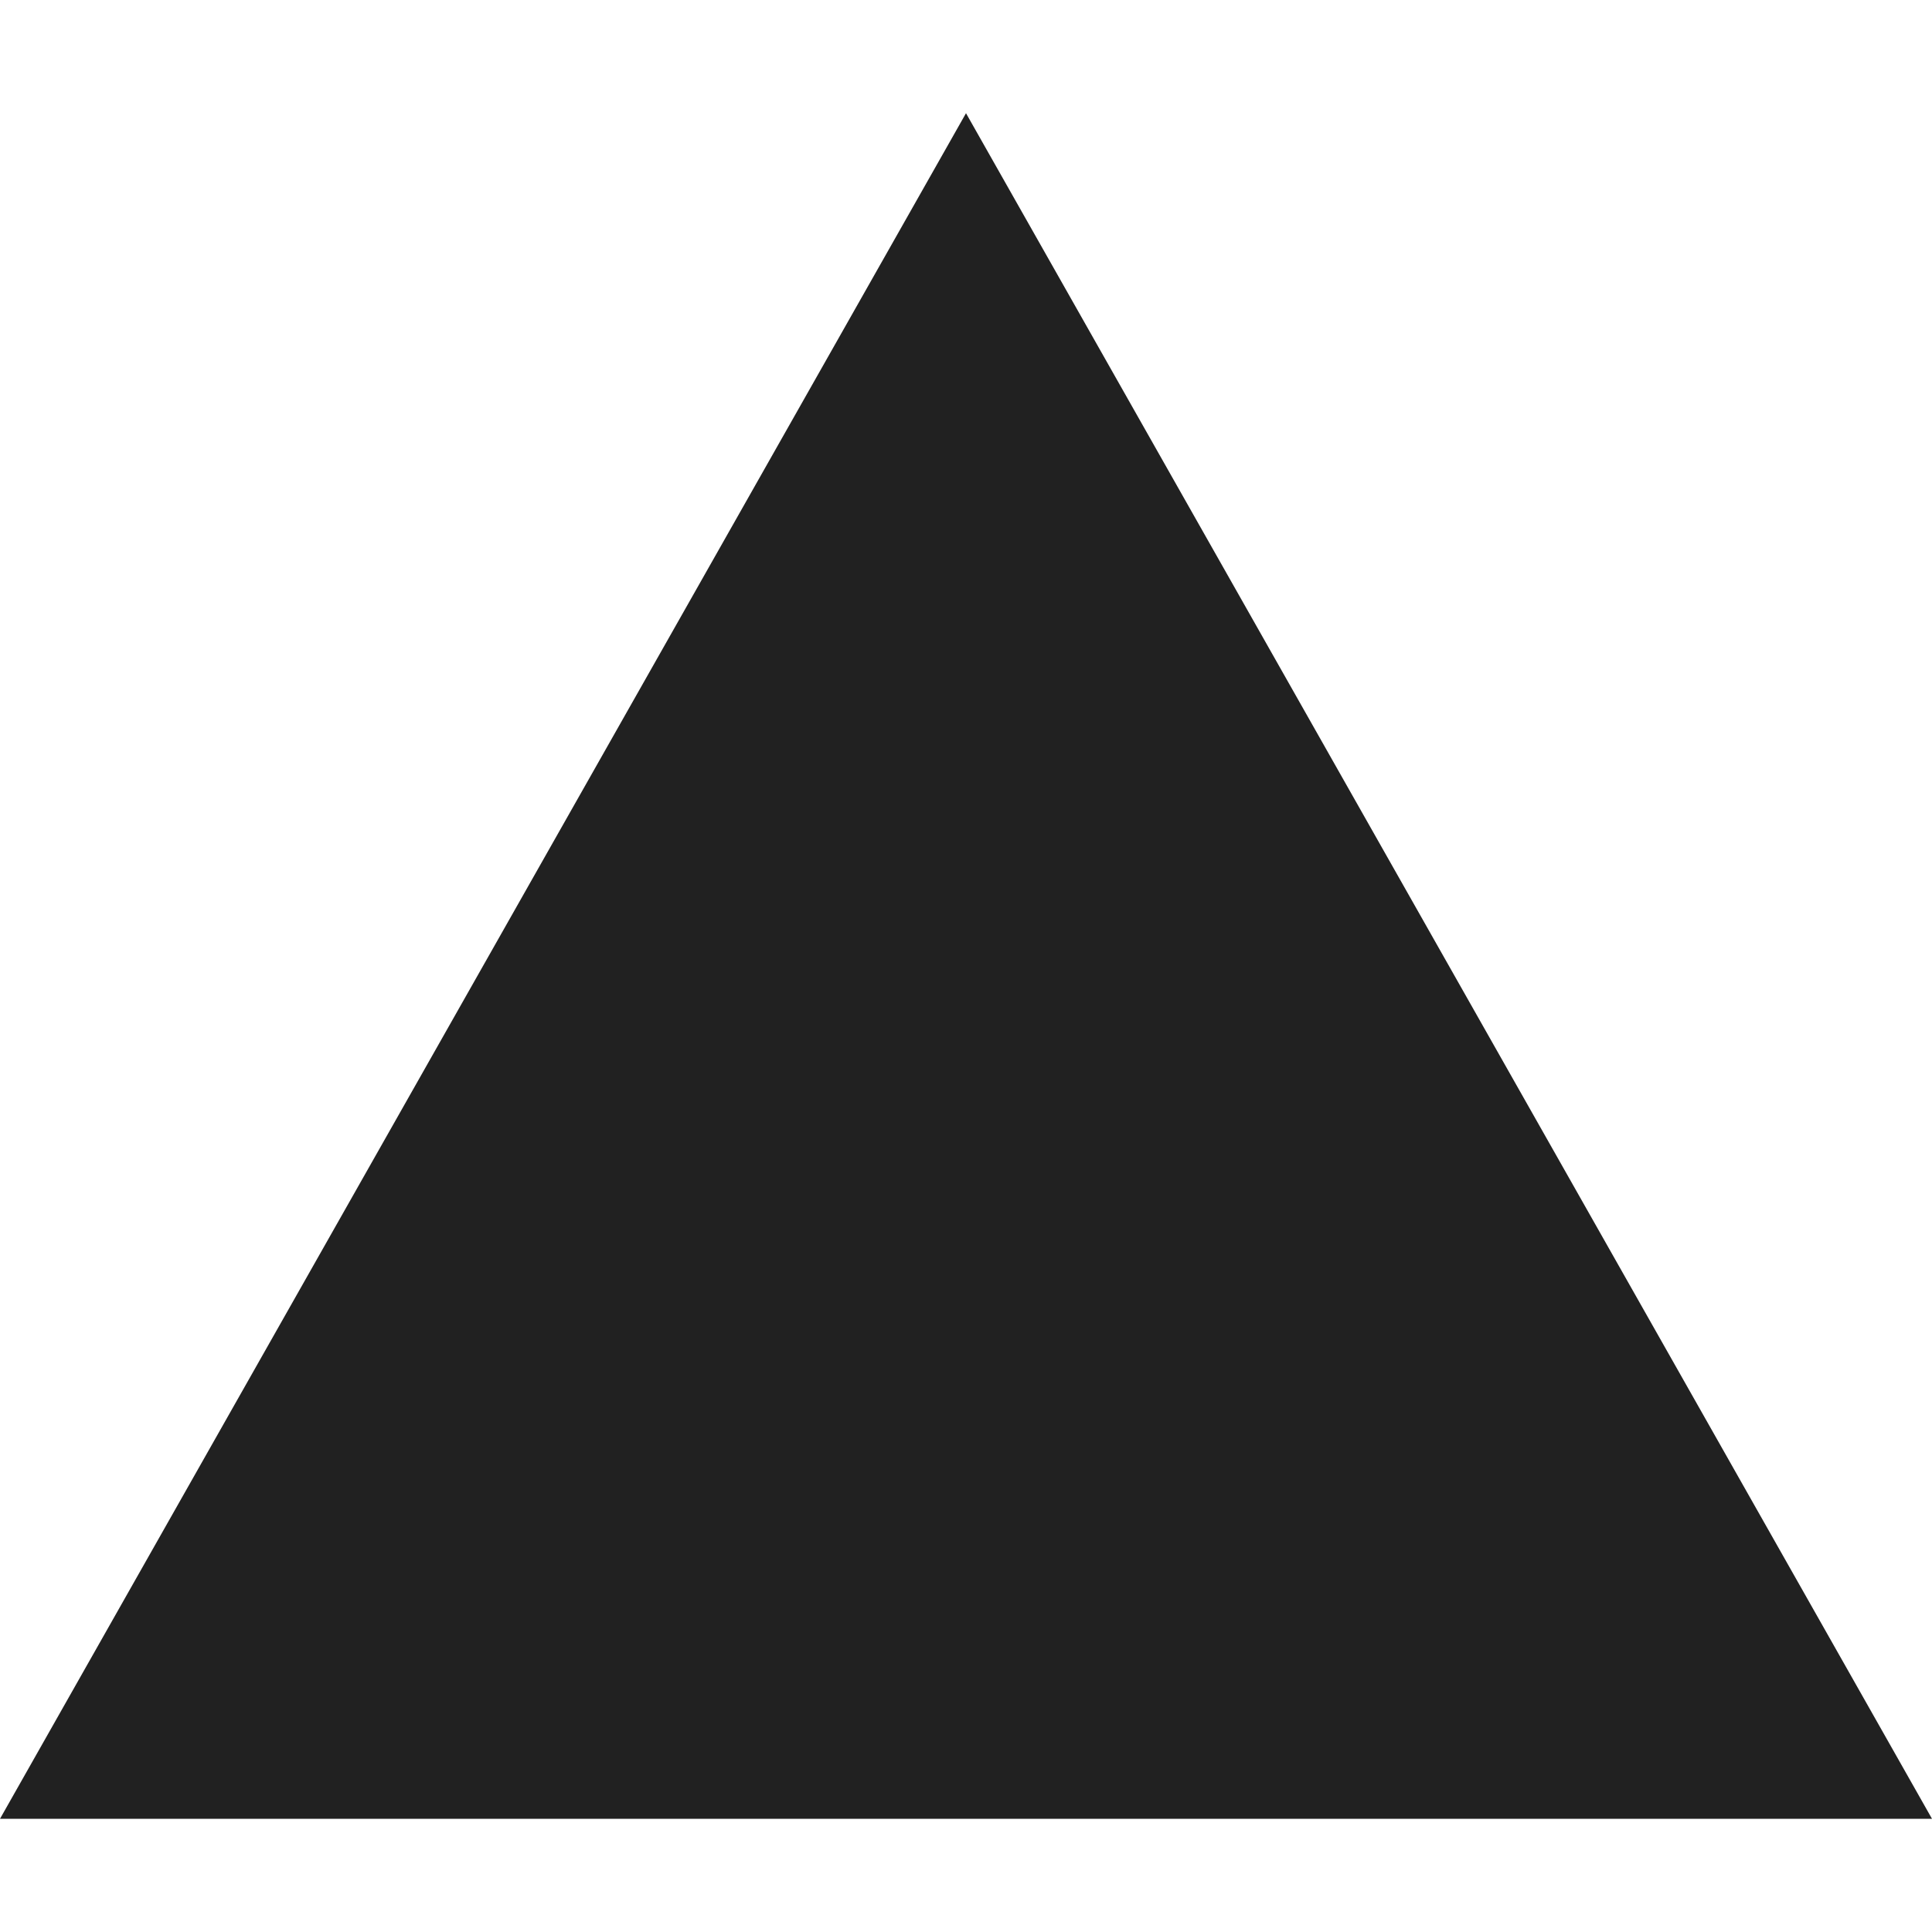
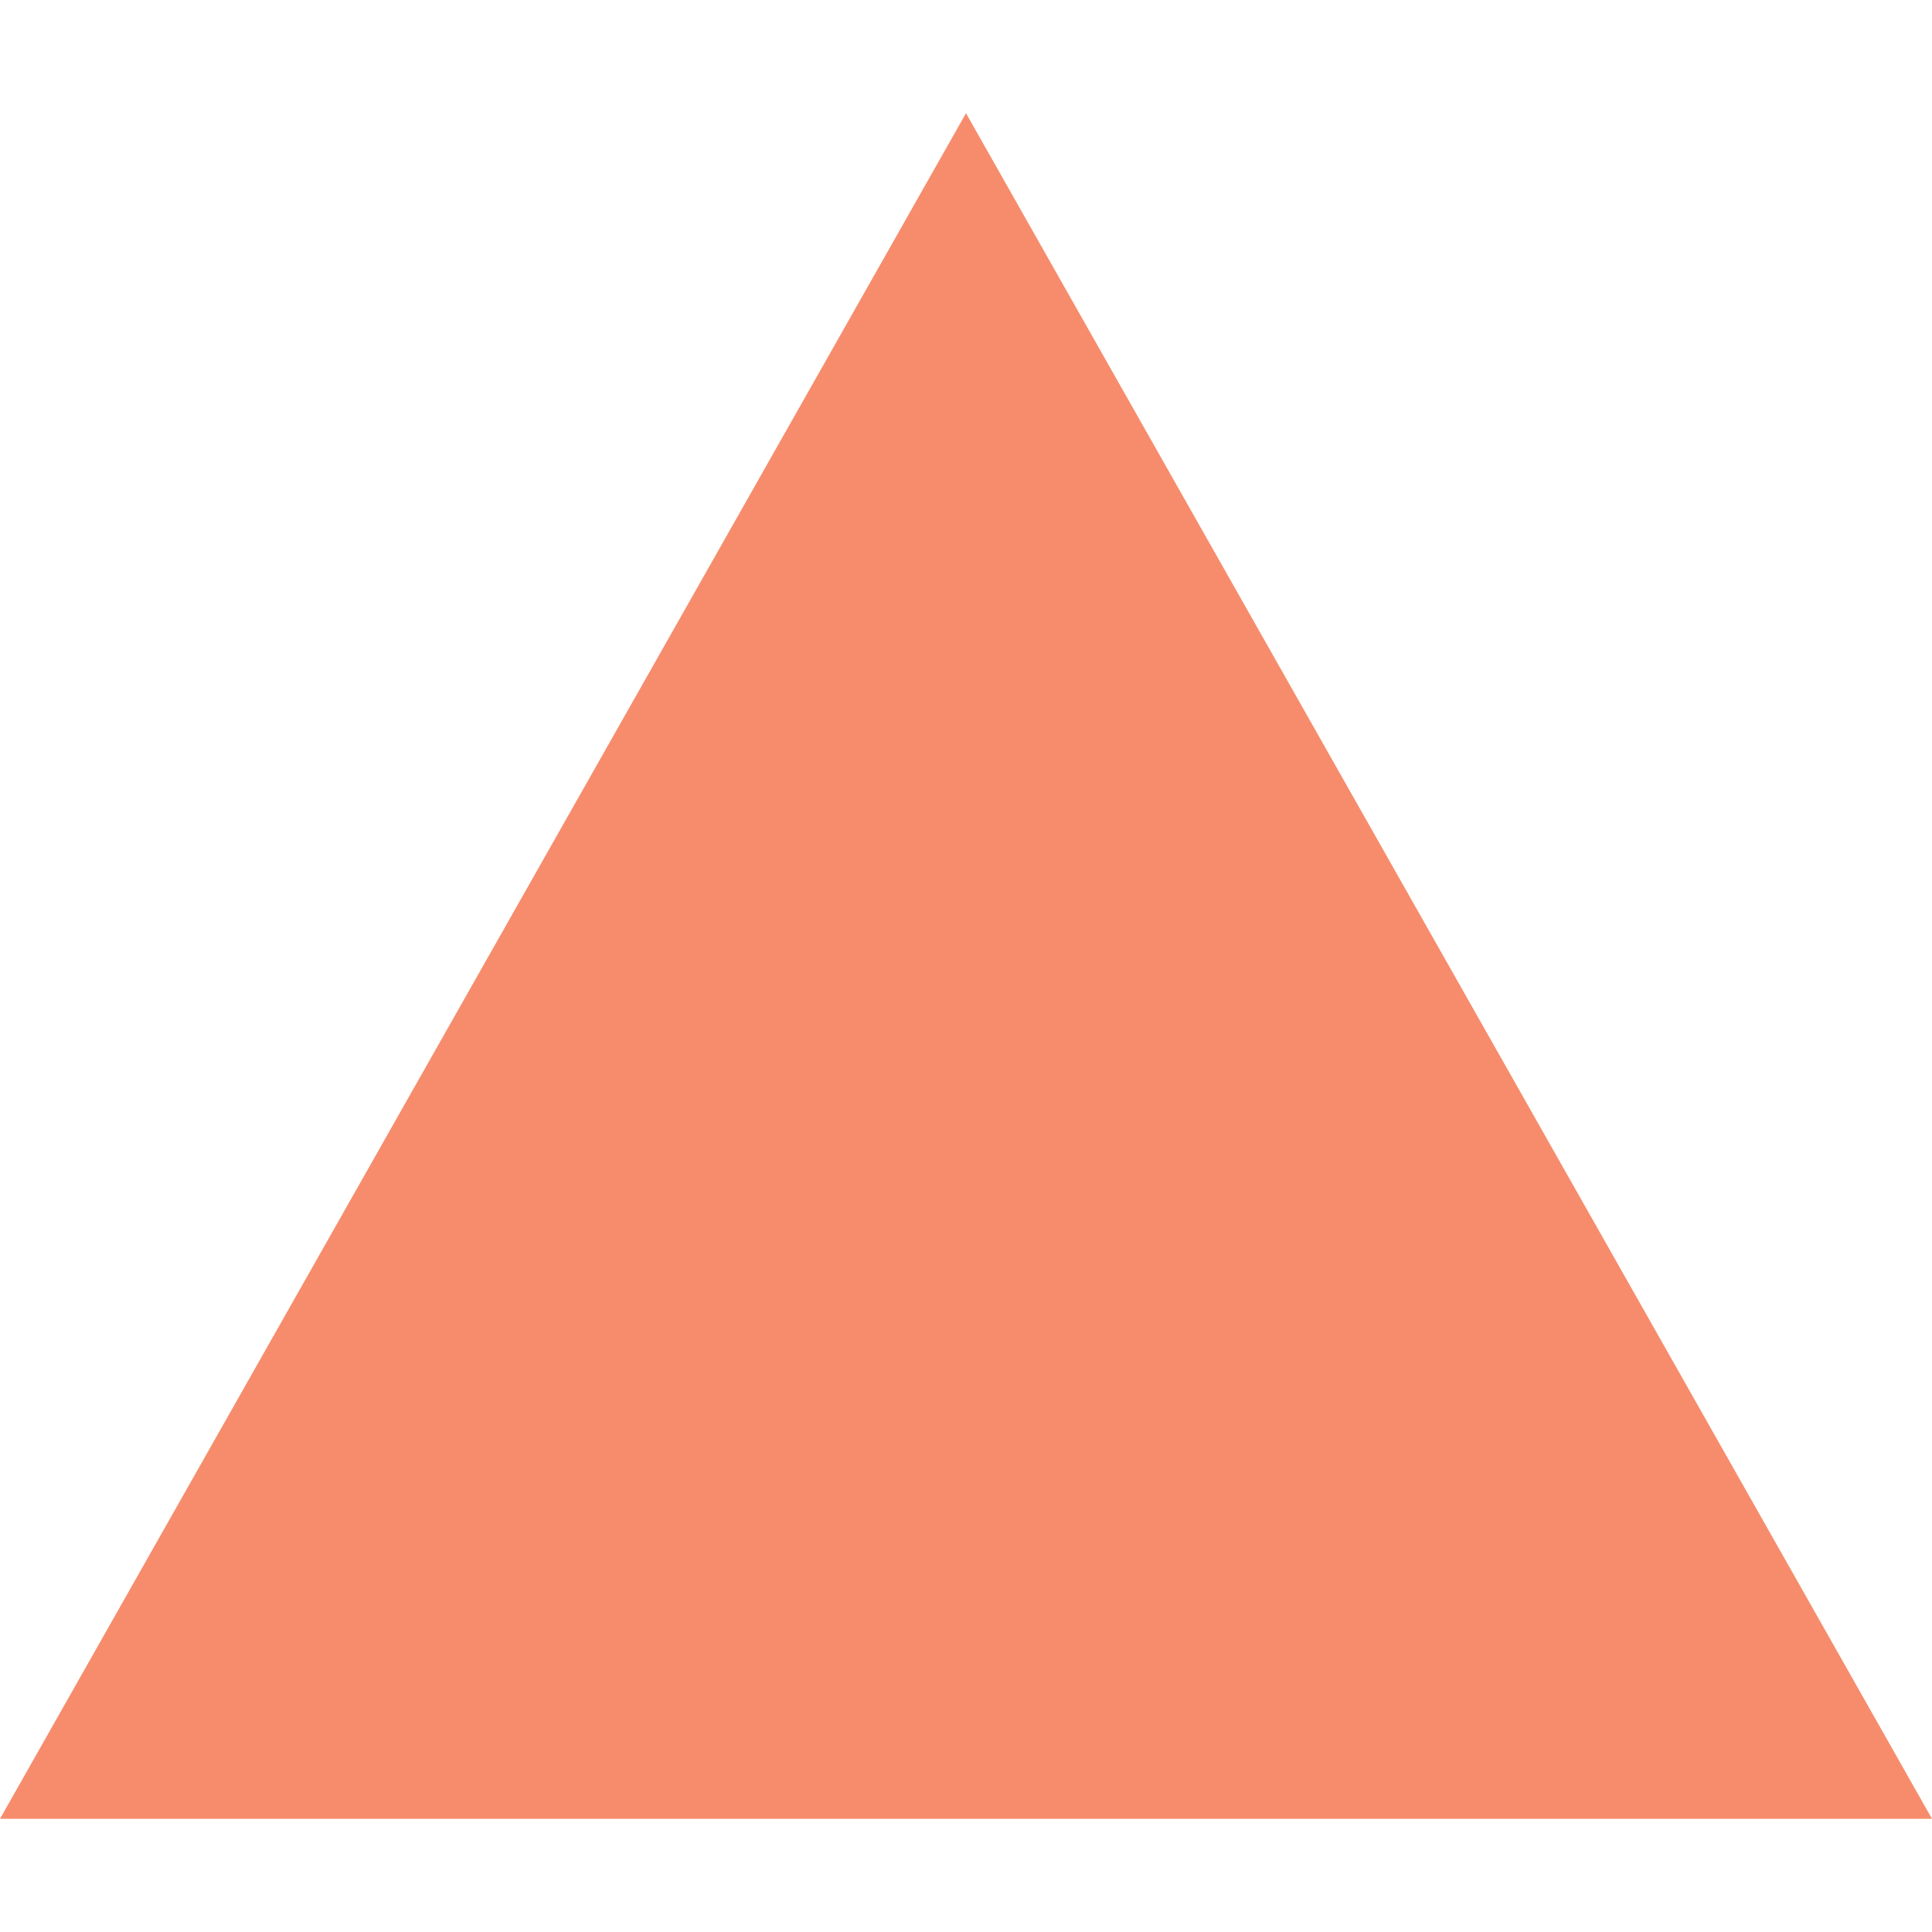
<svg xmlns="http://www.w3.org/2000/svg" big="true" version="1.1" viewBox="0 0 512 512" width="16px" height="16px">
-   <polygon fill="#212121" iconColor="Zeit Now" points="256,30 512,482 0,482" />
+   <polygon fill="#f78c6c" iconColor="Vercel" points="256,30 512,482 0,482" />
</svg>
